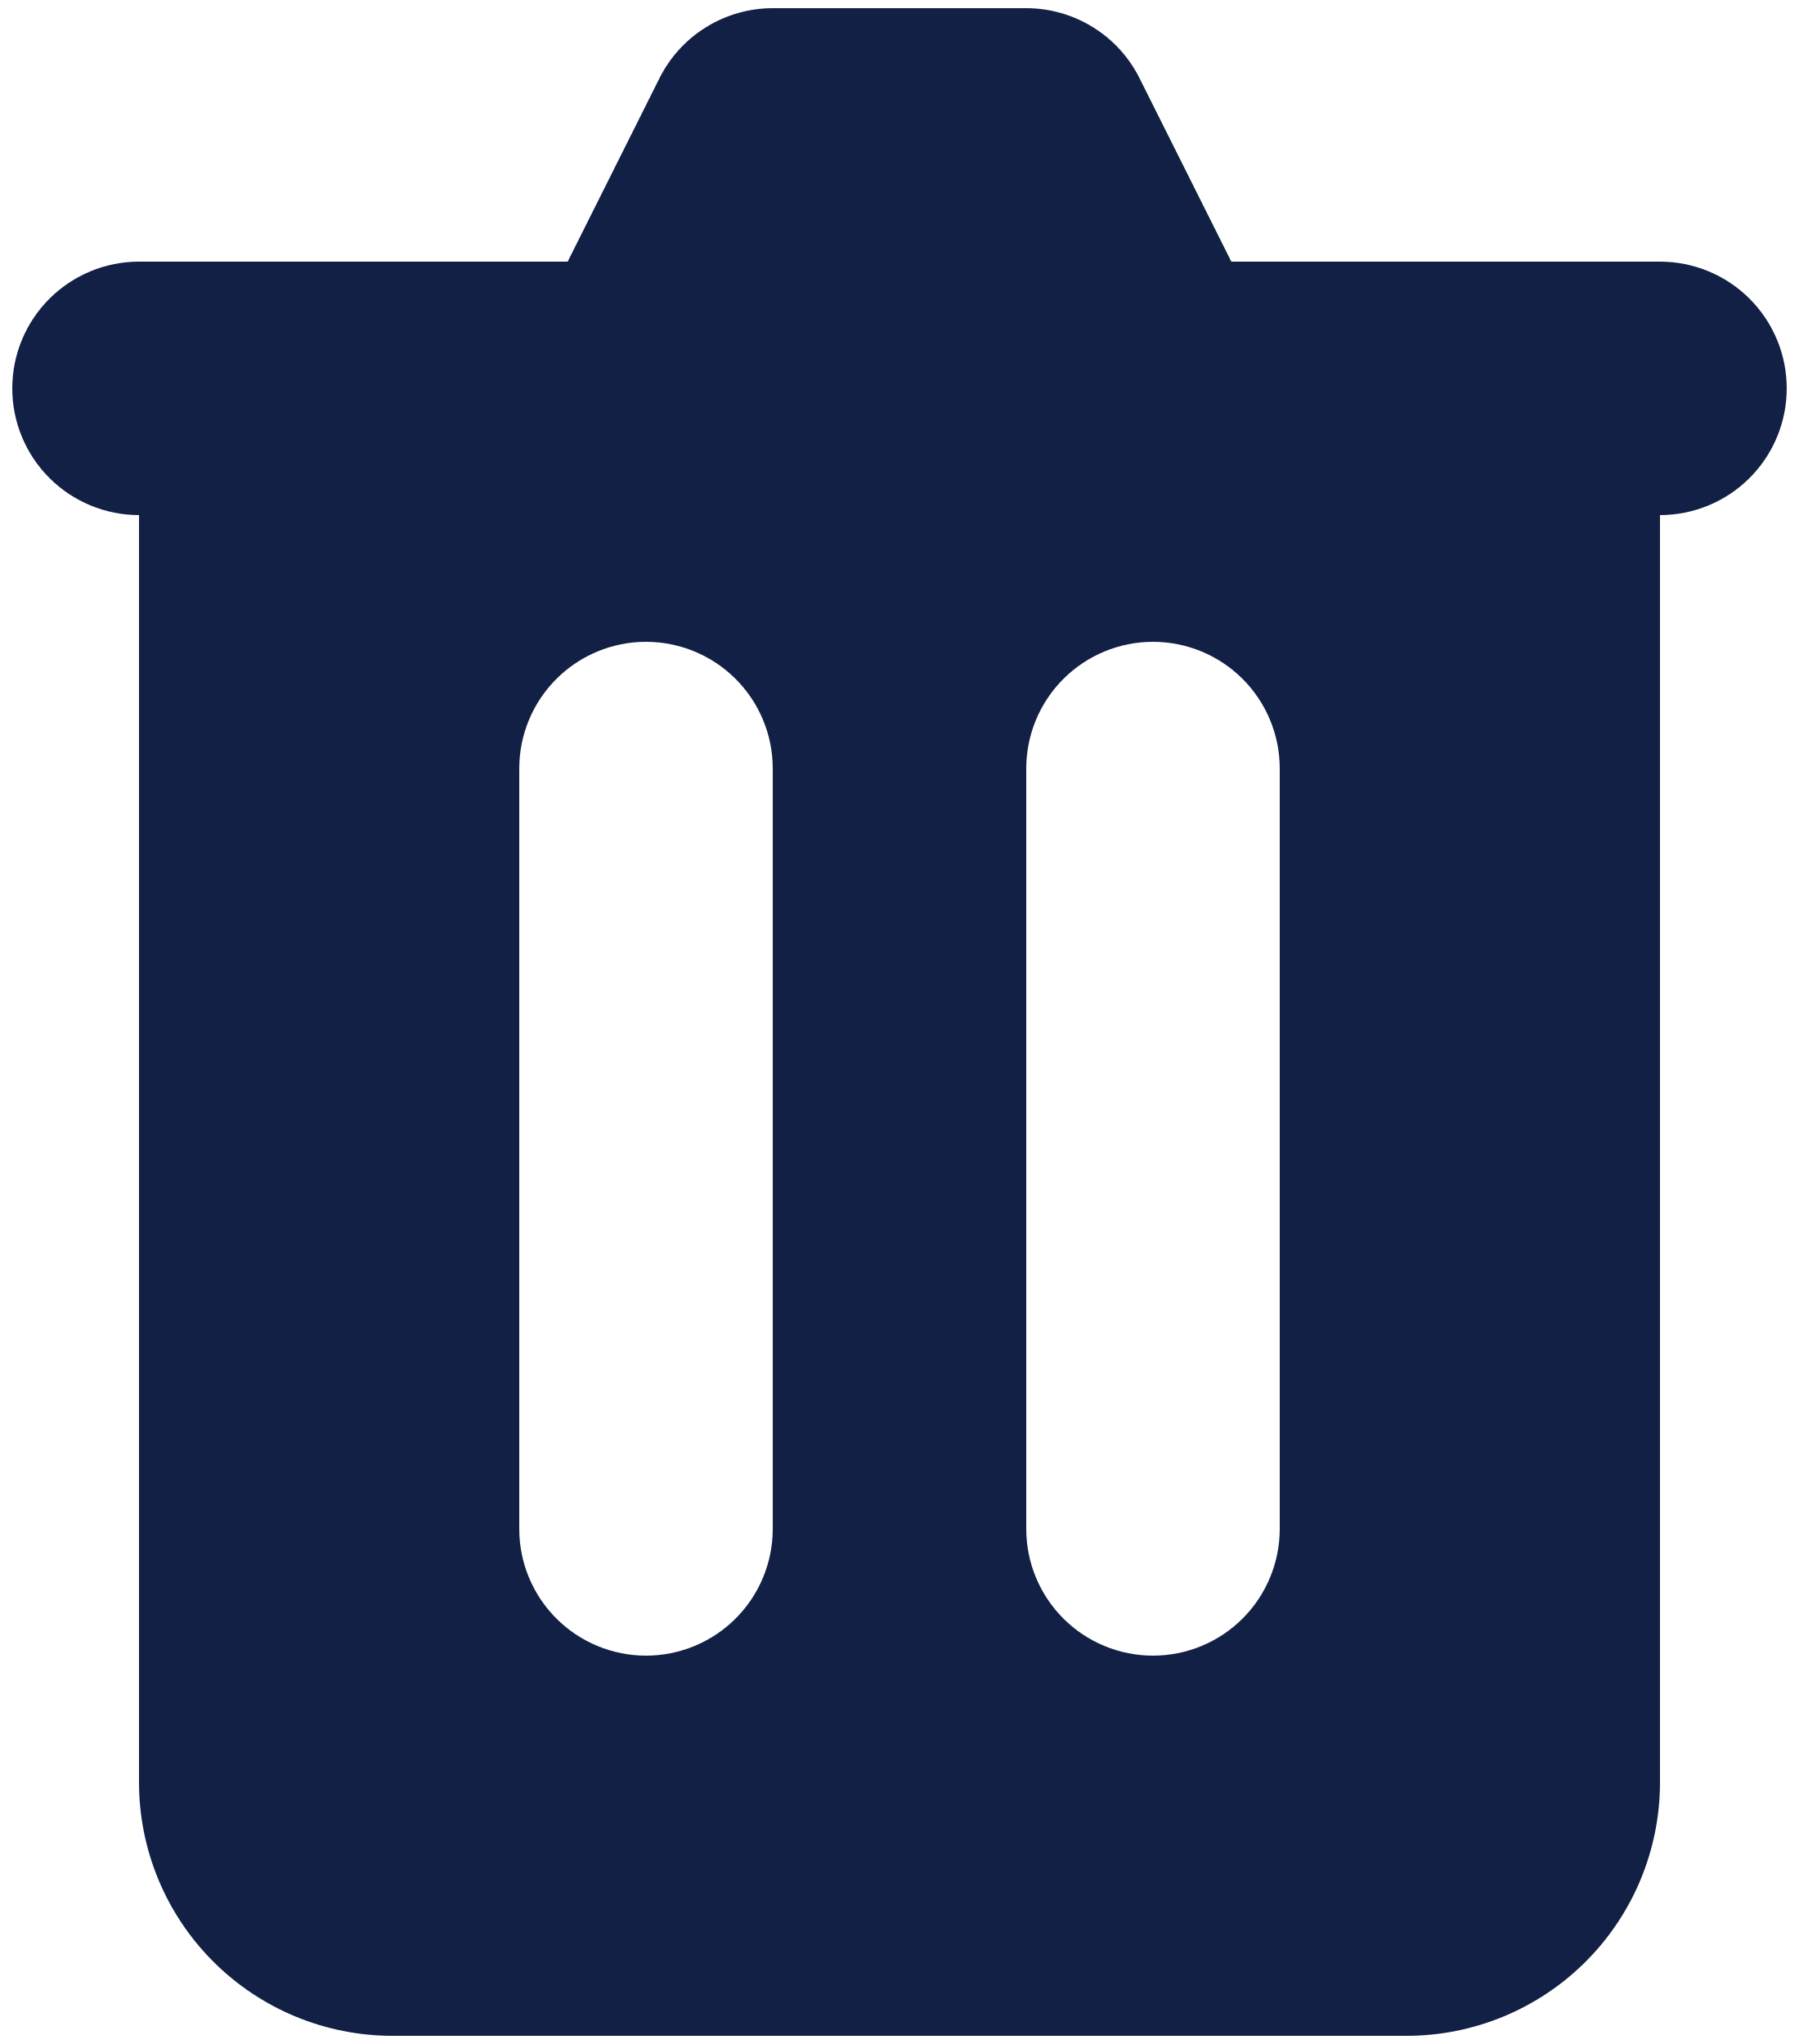
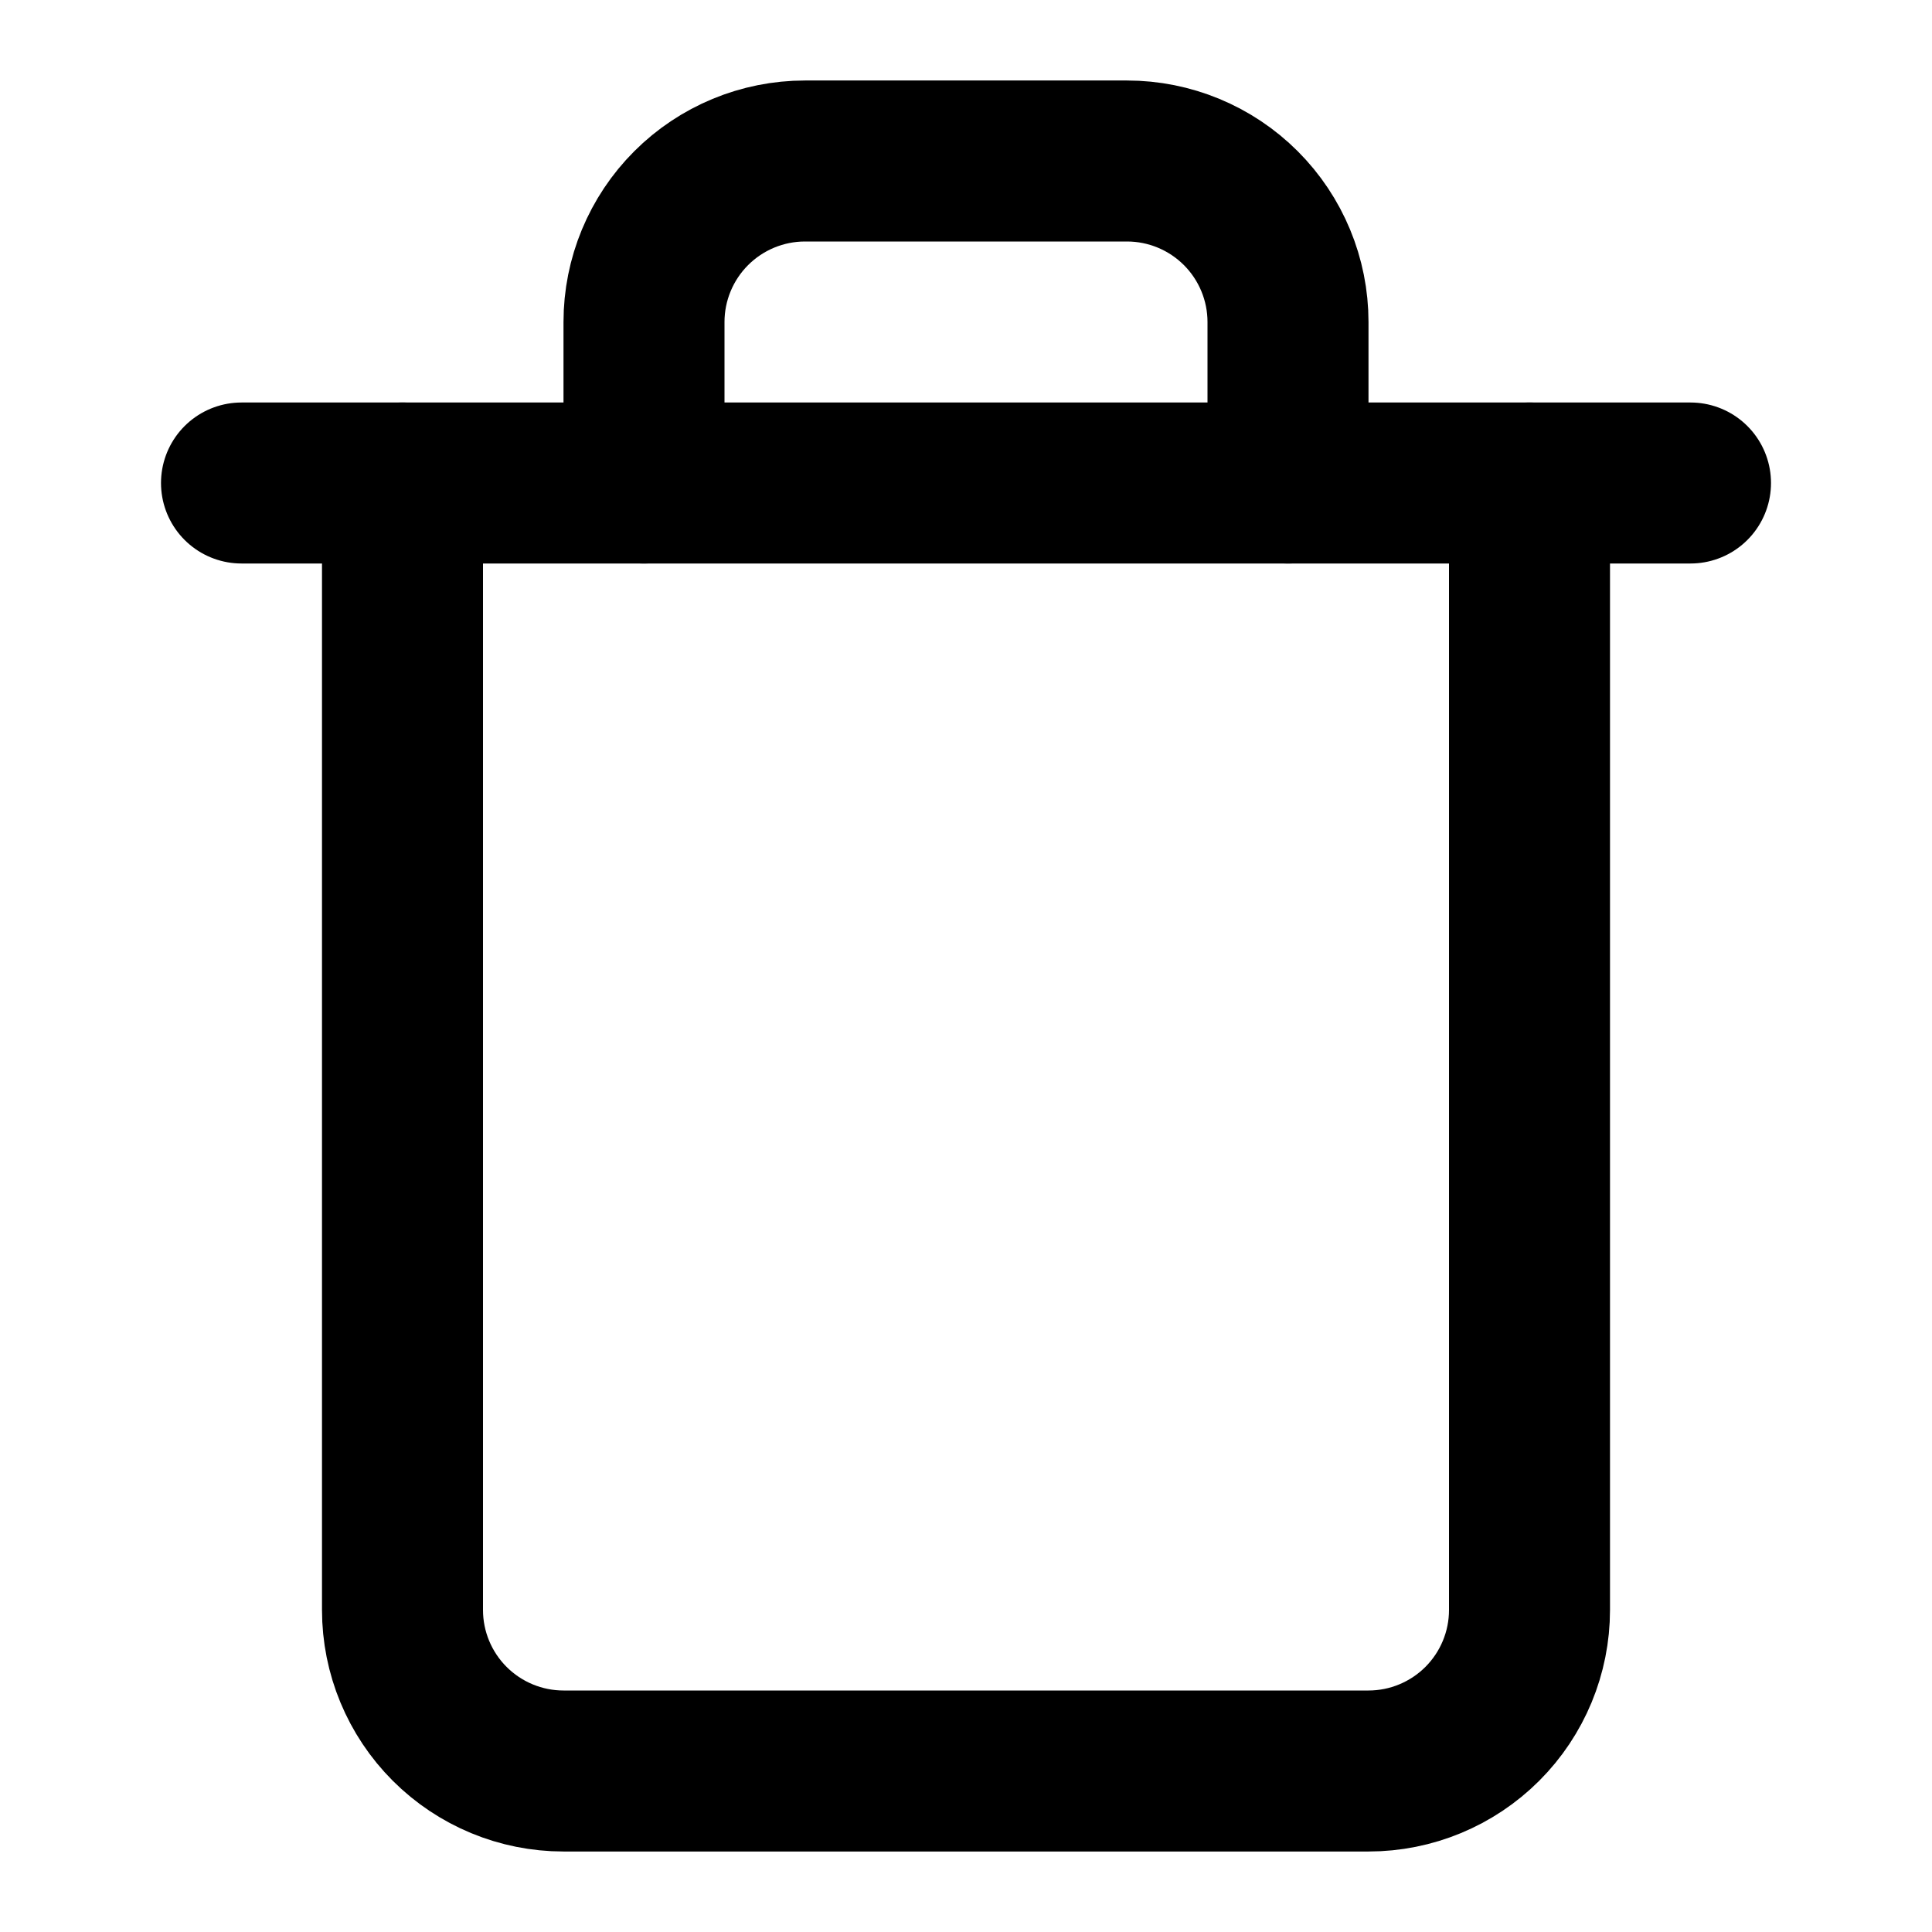
- <svg xmlns="http://www.w3.org/2000/svg" width="44" height="50" viewBox="0 0 44 50" fill="none">
-   <path fill-rule="evenodd" clip-rule="evenodd" d="M18.9 0.2C18.324 0.2 17.76 0.361 17.271 0.664C16.781 0.966 16.386 1.399 16.129 1.914L13.884 6.4H3.4C2.578 6.4 1.789 6.727 1.208 7.308C0.627 7.889 0.3 8.678 0.3 9.5C0.3 10.322 0.627 11.111 1.208 11.692C1.789 12.273 2.578 12.6 3.4 12.6V43.6C3.4 45.244 4.053 46.821 5.216 47.984C6.379 49.147 7.956 49.8 9.6 49.8H34.4C36.044 49.8 37.621 49.147 38.784 47.984C39.947 46.821 40.6 45.244 40.6 43.6V12.6C41.422 12.6 42.211 12.273 42.792 11.692C43.373 11.111 43.7 10.322 43.7 9.5C43.7 8.678 43.373 7.889 42.792 7.308C42.211 6.727 41.422 6.4 40.6 6.4H30.116L27.871 1.914C27.614 1.399 27.219 0.966 26.729 0.664C26.24 0.361 25.675 0.2 25.1 0.2H18.9ZM12.7 18.8C12.7 17.978 13.027 17.189 13.608 16.608C14.189 16.027 14.978 15.7 15.8 15.7C16.622 15.7 17.411 16.027 17.992 16.608C18.573 17.189 18.9 17.978 18.9 18.8V37.4C18.9 38.222 18.573 39.011 17.992 39.592C17.411 40.173 16.622 40.5 15.8 40.5C14.978 40.5 14.189 40.173 13.608 39.592C13.027 39.011 12.7 38.222 12.7 37.4V18.8ZM28.2 15.7C27.378 15.7 26.589 16.027 26.008 16.608C25.427 17.189 25.1 17.978 25.1 18.8V37.4C25.1 38.222 25.427 39.011 26.008 39.592C26.589 40.173 27.378 40.5 28.2 40.5C29.022 40.5 29.811 40.173 30.392 39.592C30.973 39.011 31.3 38.222 31.3 37.4V18.8C31.3 17.978 30.973 17.189 30.392 16.608C29.811 16.027 29.022 15.7 28.2 15.7Z" fill="#112044" />
+ <svg xmlns="http://www.w3.org/2000/svg" width="24" height="24" viewBox="0 0 24 24" fill="none">
+   <path d="M3 6H5H21" stroke="currentColor" stroke-width="2" stroke-linecap="round" stroke-linejoin="round" />
+   <path d="M19 6V20C19 20.53 18.789 21.039 18.414 21.414C18.039 21.789 17.53 22 17 22H7C6.47 22 5.961 21.789 5.586 21.414C5.211 21.039 5 20.53 5 20V6M8 6V4C8 3.47 8.211 2.961 8.586 2.586C8.961 2.211 9.47 2 10 2H14C14.53 2 15.039 2.211 15.414 2.586C15.789 2.961 16 3.47 16 4V6" stroke="currentColor" stroke-width="2" stroke-linecap="round" stroke-linejoin="round" />
</svg>
